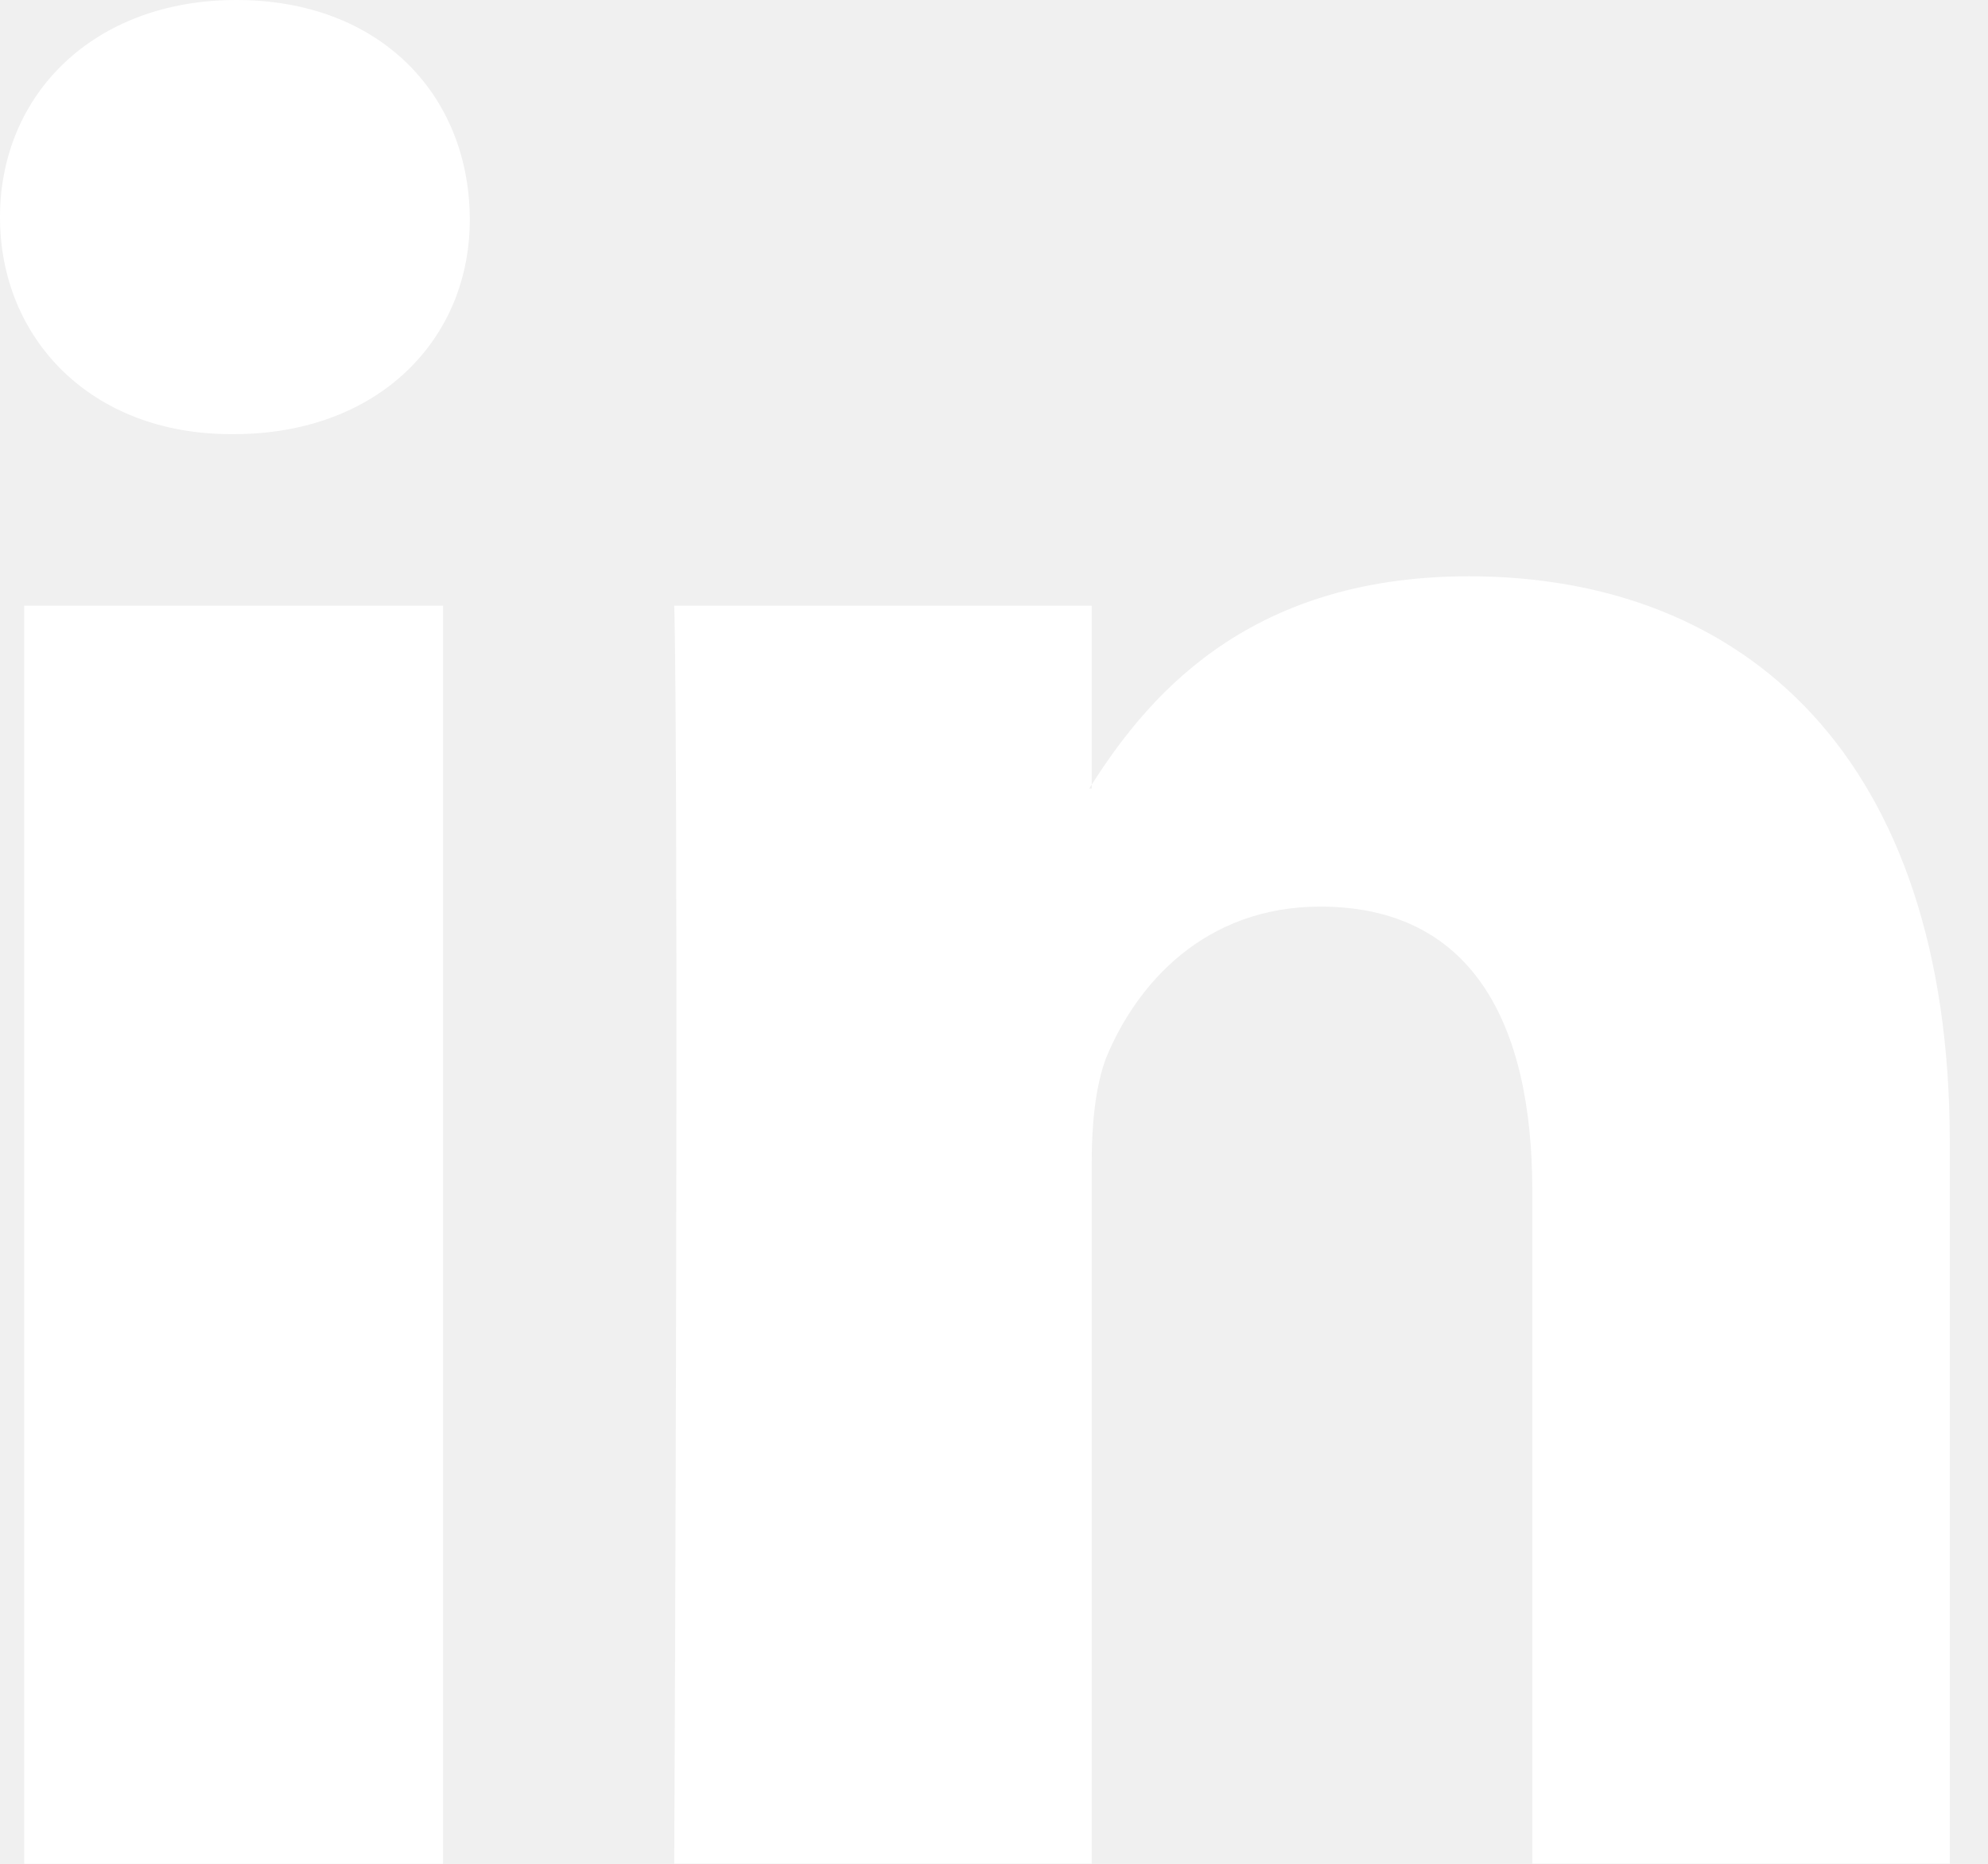
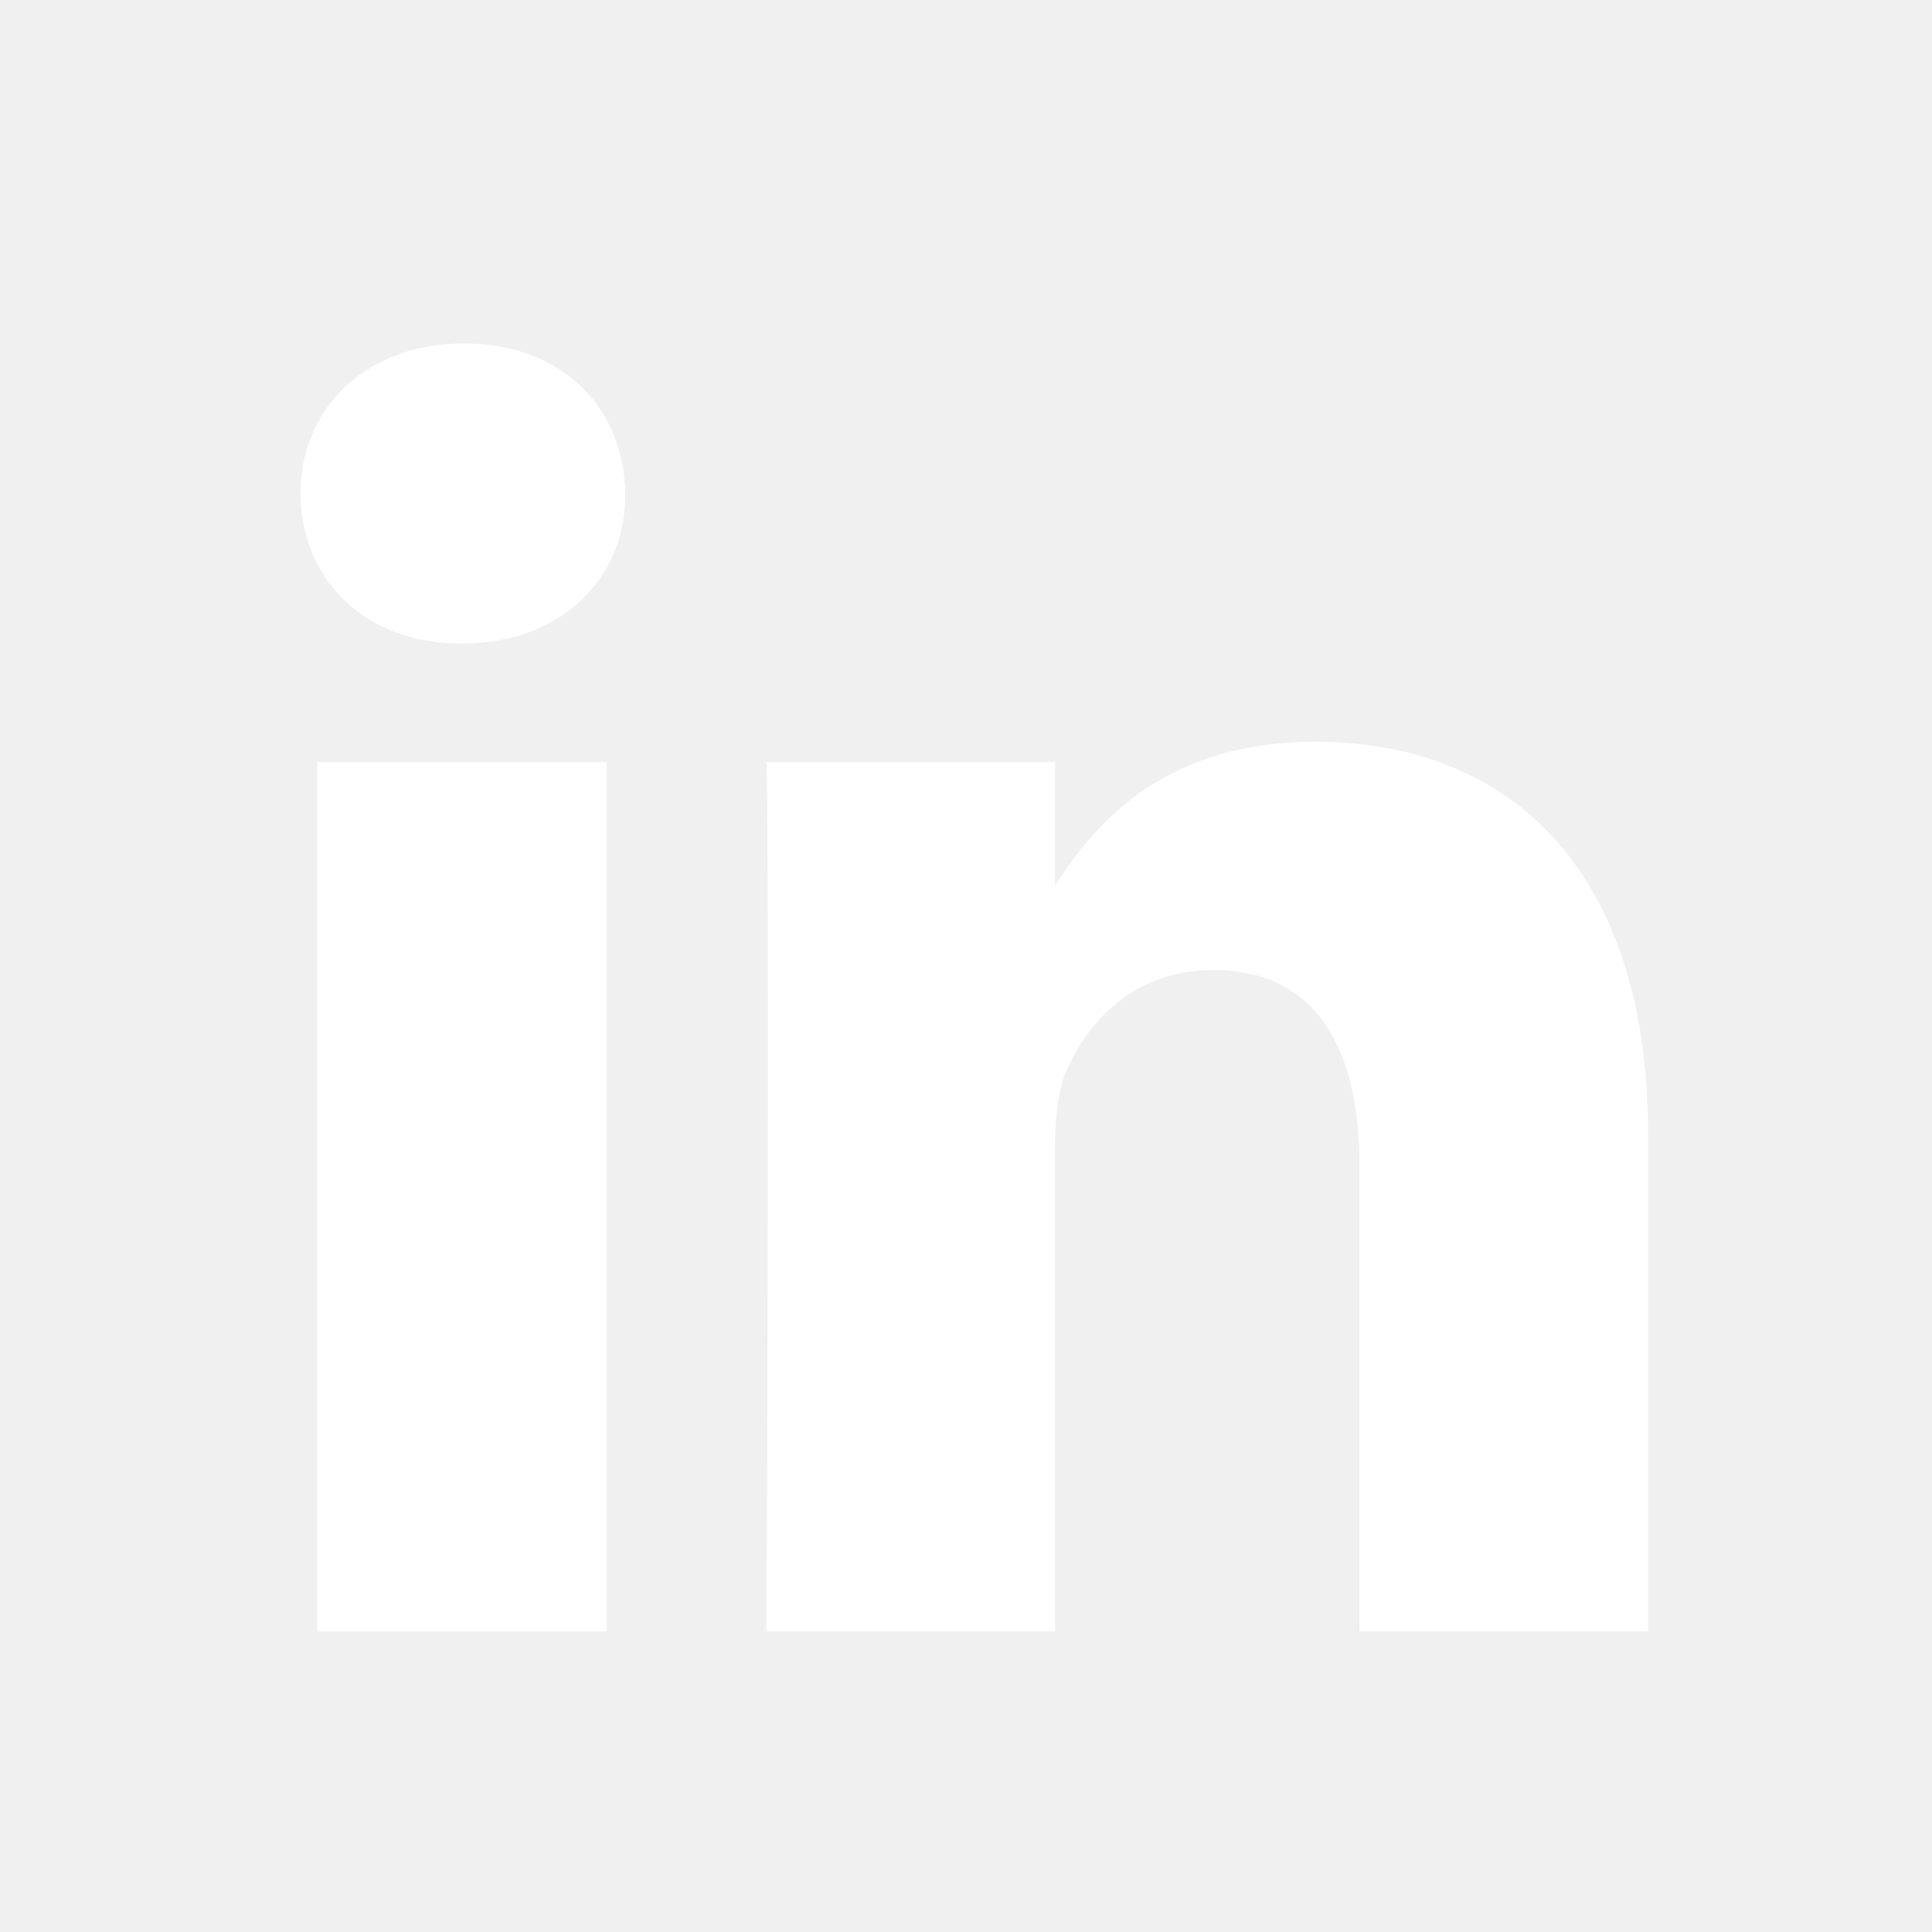
- <svg xmlns="http://www.w3.org/2000/svg" width="32px" height="30px" viewBox="0 0 32 30" version="1.1">
+ <svg xmlns="http://www.w3.org/2000/svg" width="45px" height="45px" viewBox="0 0 45 45" version="1.1">
  <defs />
  <g id="Page-1" stroke="none" stroke-width="1" fill="none" fill-rule="evenodd">
-     <path d="M3.761,6.988 L3.721,6.988 C1.452,6.988 0,5.439 0,3.496 C0,1.516 1.513,0 3.804,0 C6.11,0 7.54,1.516 7.562,3.496 C7.583,5.439 6.11,6.988 3.761,6.988 L3.761,6.988 Z M0.39,9.749 L7.132,9.749 L7.132,30 L0.39,30 L0.39,9.749 Z M31.385,29.997 L24.665,29.997 L24.665,19.168 C24.665,16.45 23.683,14.593 21.252,14.593 C19.391,14.593 18.29,15.837 17.799,17.042 C17.634,17.494 17.573,18.085 17.573,18.699 L17.573,29.997 L10.853,29.997 C10.932,11.649 10.853,9.749 10.853,9.749 L17.573,9.749 L17.573,12.692 L17.533,12.692 C18.412,11.301 20.007,9.276 23.643,9.276 C28.078,9.276 31.385,12.18 31.385,18.393 L31.385,29.997 L31.385,29.997 Z" id="linked-in" fill="#FFFFFF" />
+     <g id="Artboard" fill-rule="nonzero" fill="#FFFFFF">
+       <g id="linked-in" transform="translate(7, 8)">
+         <g id="Page-1">
+           <g>
+             <path d="M3.761,6.988 L3.721,6.988 C1.452,6.988 0,5.439 0,3.496 C0,1.516 1.513,0 3.804,0 C6.11,0 7.54,1.516 7.562,3.496 C7.583,5.439 6.11,6.988 3.761,6.988 L3.761,6.988 Z M0.39,9.749 L7.132,9.749 L7.132,30 L0.39,30 L0.39,9.749 Z M31.385,29.997 L24.665,29.997 L24.665,19.168 C24.665,16.45 23.683,14.593 21.252,14.593 C19.391,14.593 18.29,15.837 17.799,17.042 C17.634,17.494 17.573,18.085 17.573,18.699 L17.573,29.997 L10.853,29.997 C10.932,11.649 10.853,9.749 10.853,9.749 L17.573,9.749 L17.573,12.692 L17.533,12.692 C18.412,11.301 20.007,9.276 23.643,9.276 C28.078,9.276 31.385,12.18 31.385,18.393 L31.385,29.997 L31.385,29.997 Z" id="linked-in" />
+           </g>
+         </g>
+       </g>
+     </g>
  </g>
</svg>
